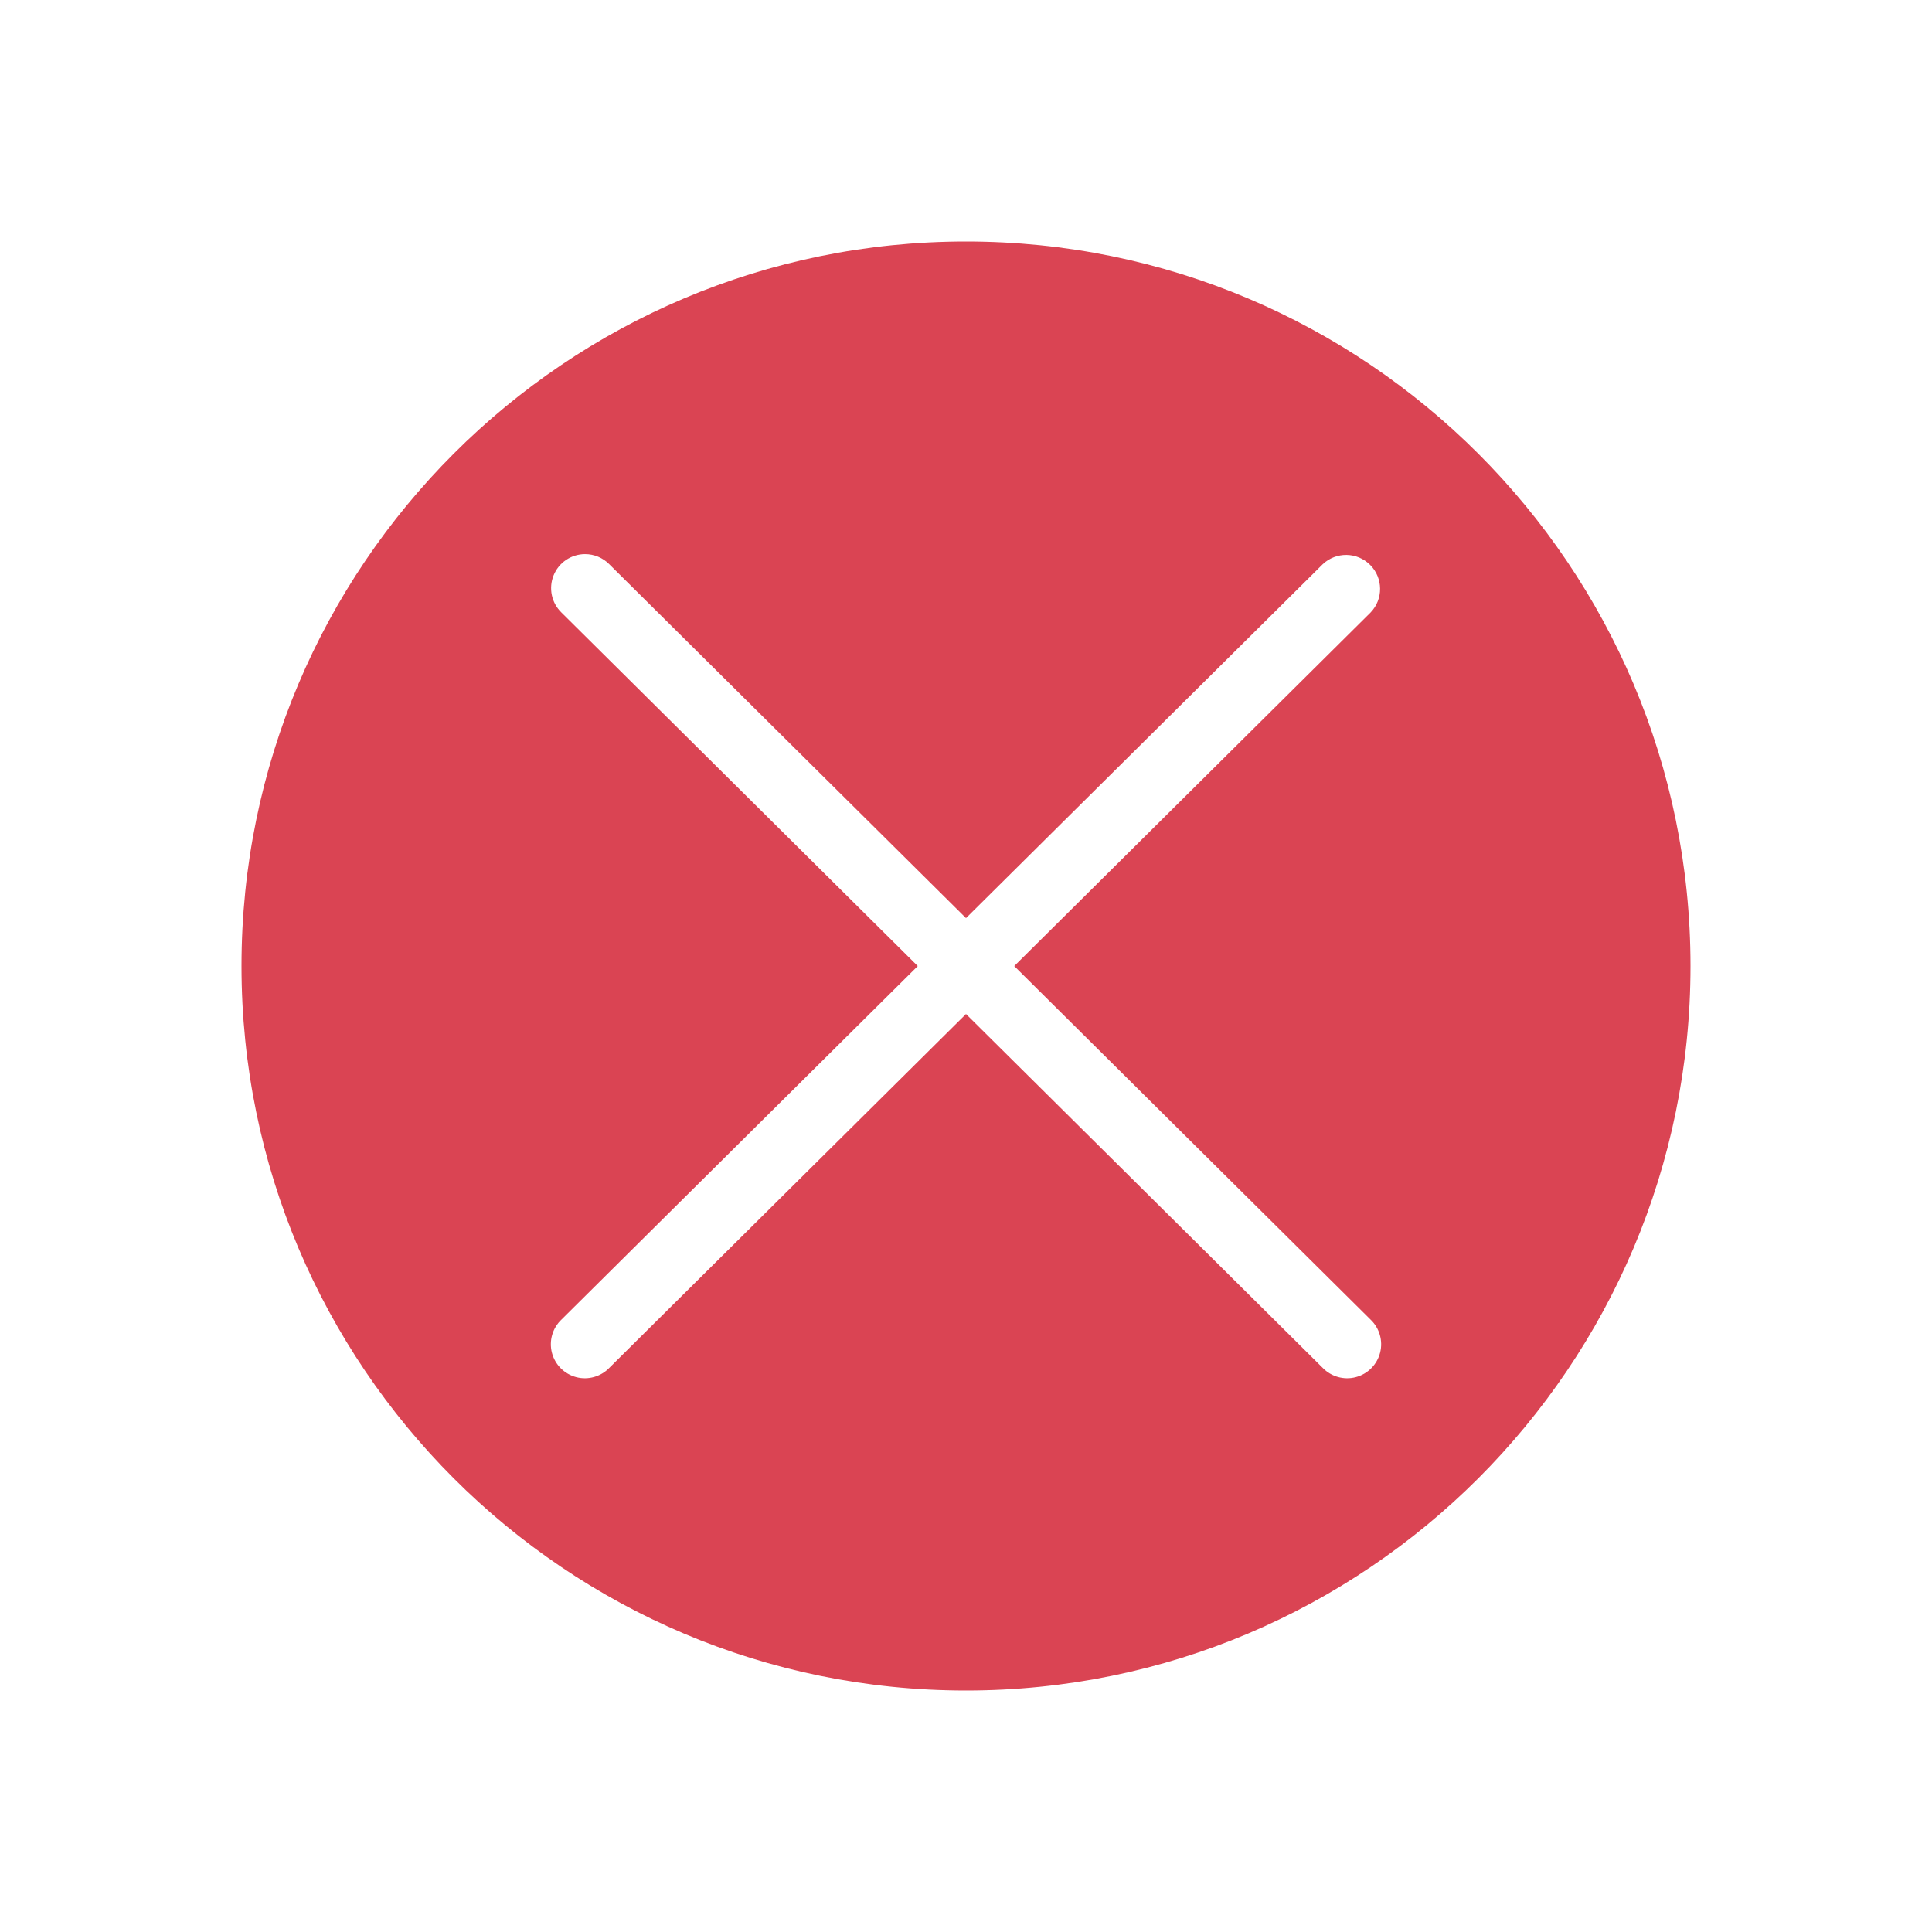
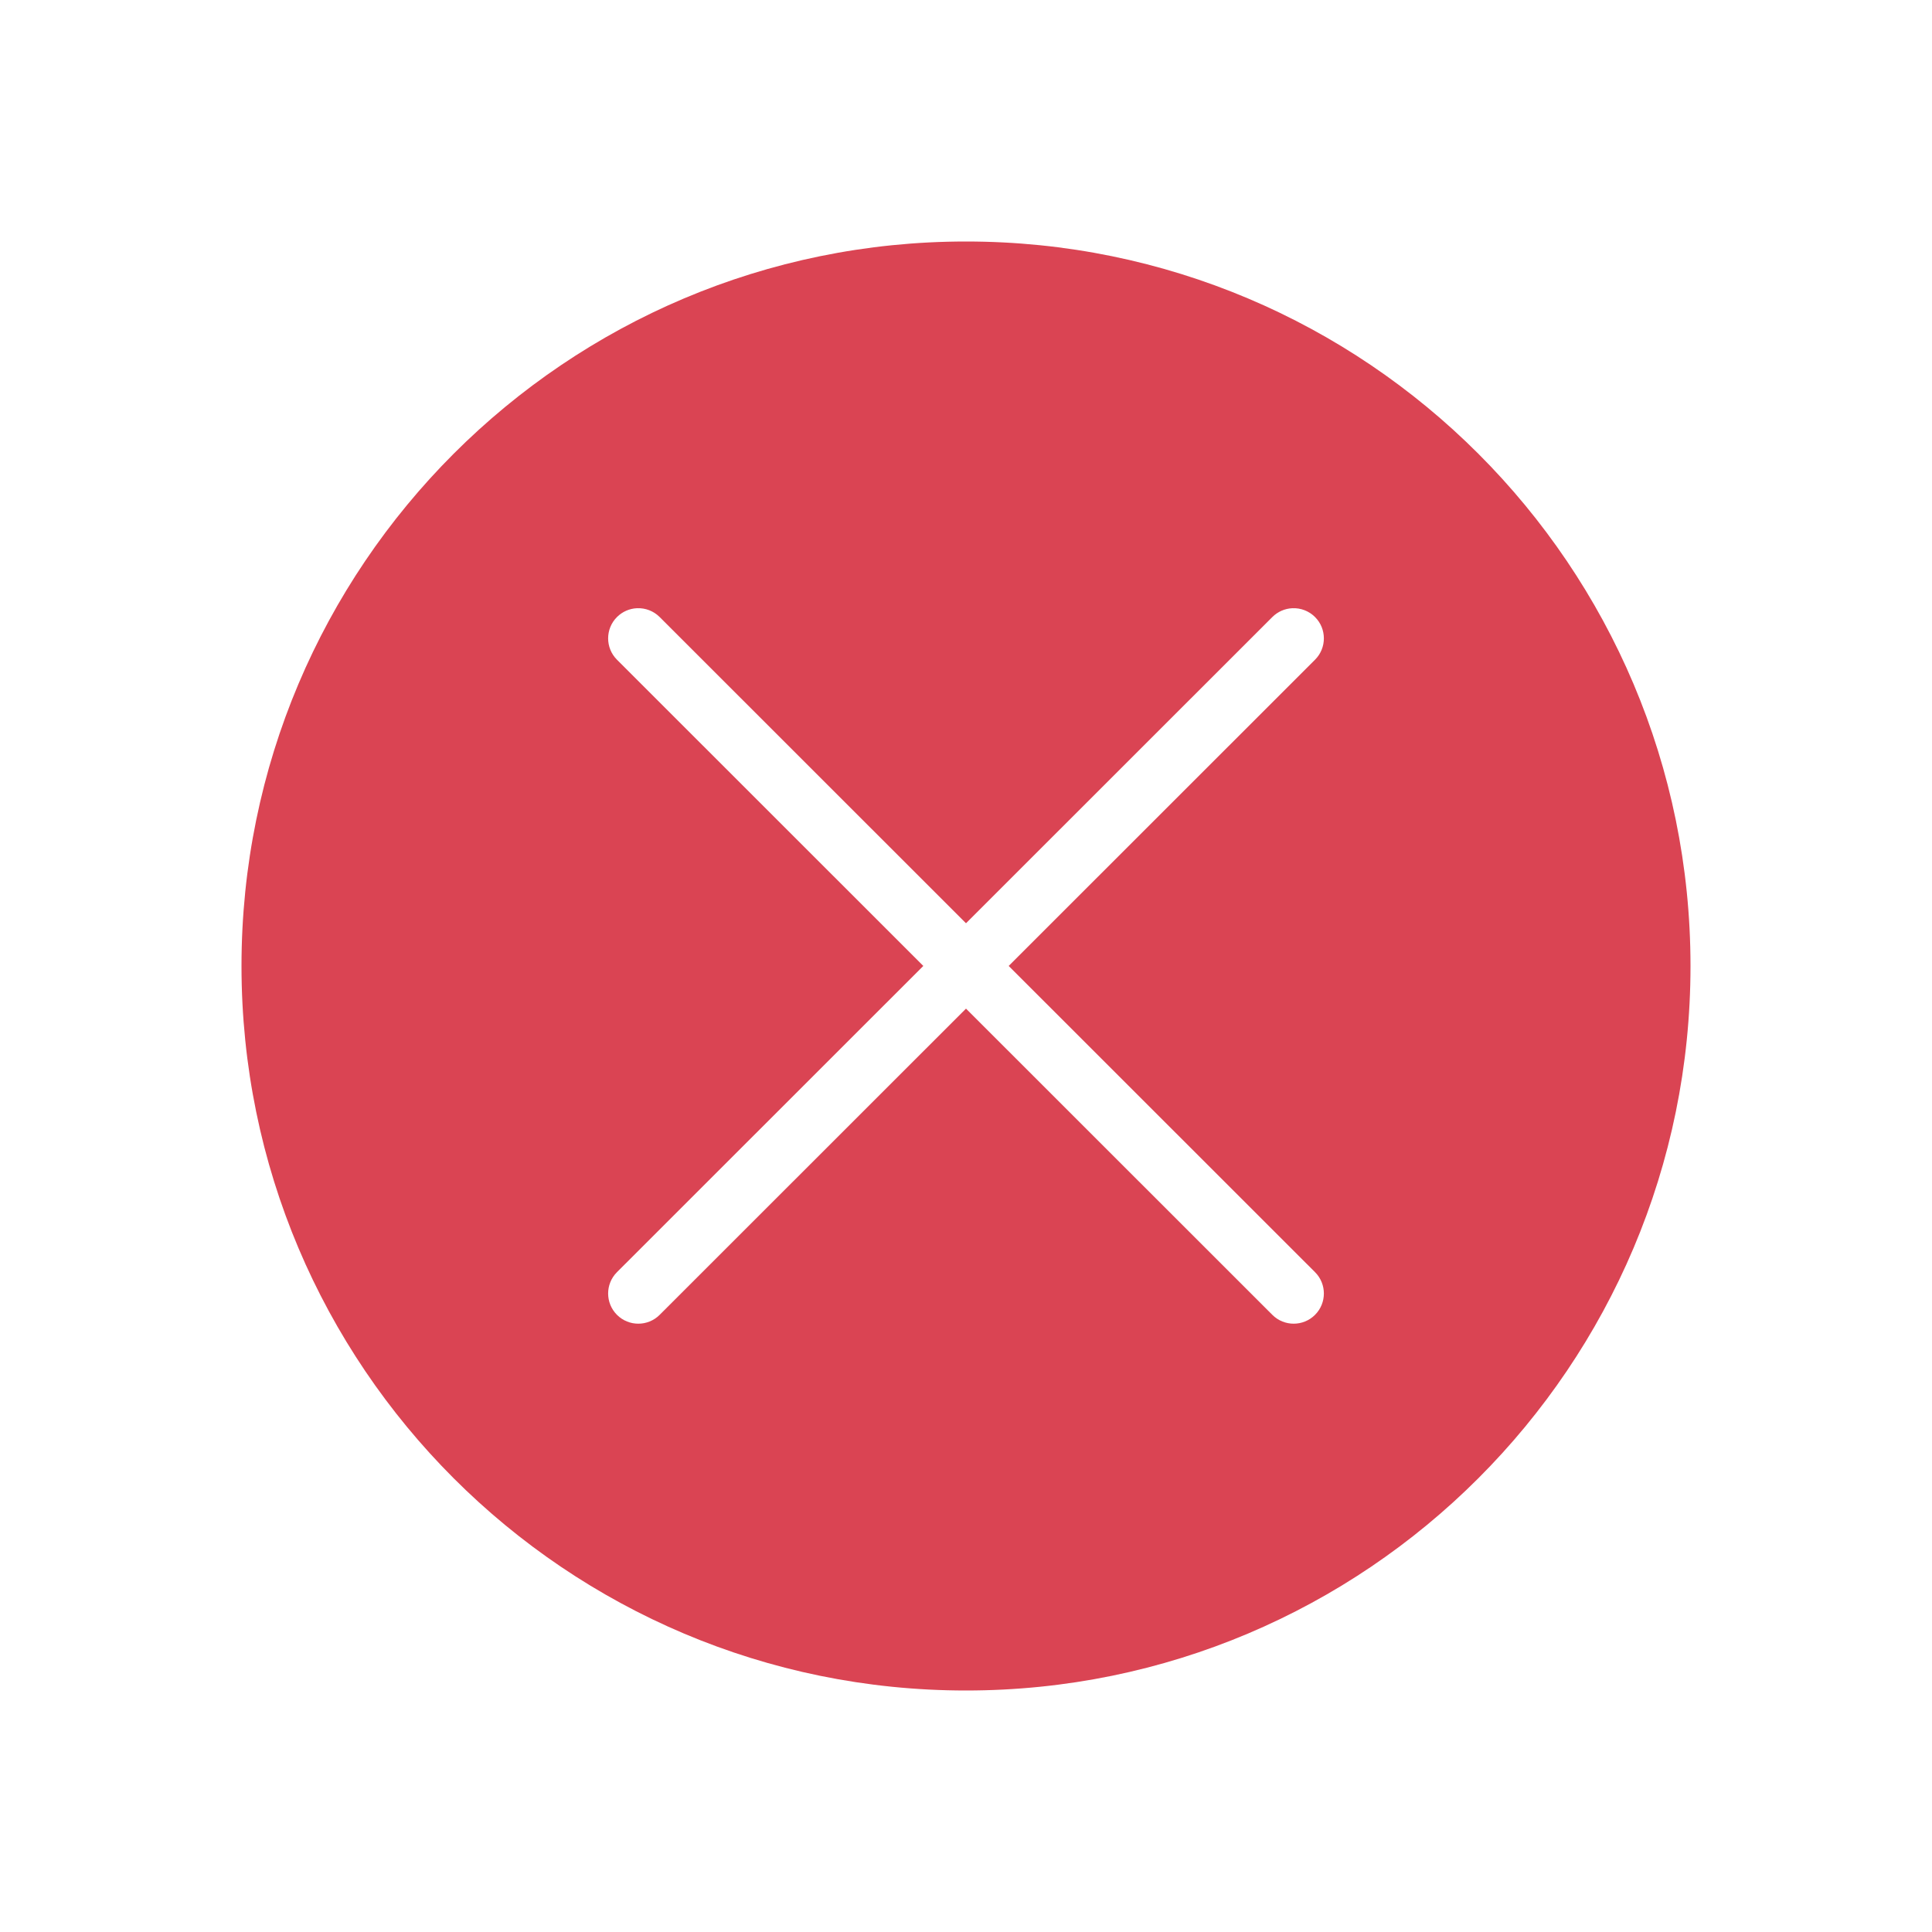
<svg xmlns="http://www.w3.org/2000/svg" version="1.1" viewBox="0 0 32 32">
-   <style type="text/css" id="current-color-scheme">
-         .ColorScheme-NegativeText {
+   <style id="current-color-scheme" type="text/css">.ColorScheme-NegativeText {
            color:#da4453;
-         }
-     </style>
-   <path d="m16 4a12 12 0 0 0-12 12 12 12 0 0 0 12 12 12 12 0 0 0 12-12 12 12 0 0 0-12-12zm-6.312 5.178a0.563 0.563 0 0 1 0.404 0.168l5.908 5.861 5.908-5.861a0.563 0.563 0 0 1 0.793 0.799l-5.902 5.856 5.902 5.856a0.563 0.563 0 1 1-0.793 0.799l-5.908-5.861-5.908 5.861a0.563 0.563 0 1 1-0.793-0.799l5.902-5.856-5.902-5.856a0.563 0.563 0 0 1 0.389-0.967z" class="ColorScheme-NegativeText" fill="currentColor" />
+         }</style>
+   <path d="m16 4a12 12 0 0 0-12 12 12 12 0 0 0 12 12 12 12 0 0 0 12-12 12 12 0 0 0-12-12zm-5.451 6.074a0.5 0.5 0 0 1 0.377 0.146l5.074 5.072 5.074-5.072a0.5 0.5 0 0 1 0.33-0.146 0.5 0.5 0 0 1 0.377 0.146 0.5 0.5 0 0 1 0 0.707l-5.074 5.072 5.074 5.072a0.5 0.5 0 0 1 0 0.707 0.5 0.5 0 0 1-0.707 0l-5.074-5.072-5.074 5.072a0.5 0.5 0 0 1-0.707 0 0.5 0.5 0 0 1 0-0.707l5.074-5.072-5.074-5.072a0.5 0.5 0 0 1 0-0.707 0.5 0.5 0 0 1 0.33-0.146z" class="ColorScheme-NegativeText" fill="currentColor" />
</svg>
